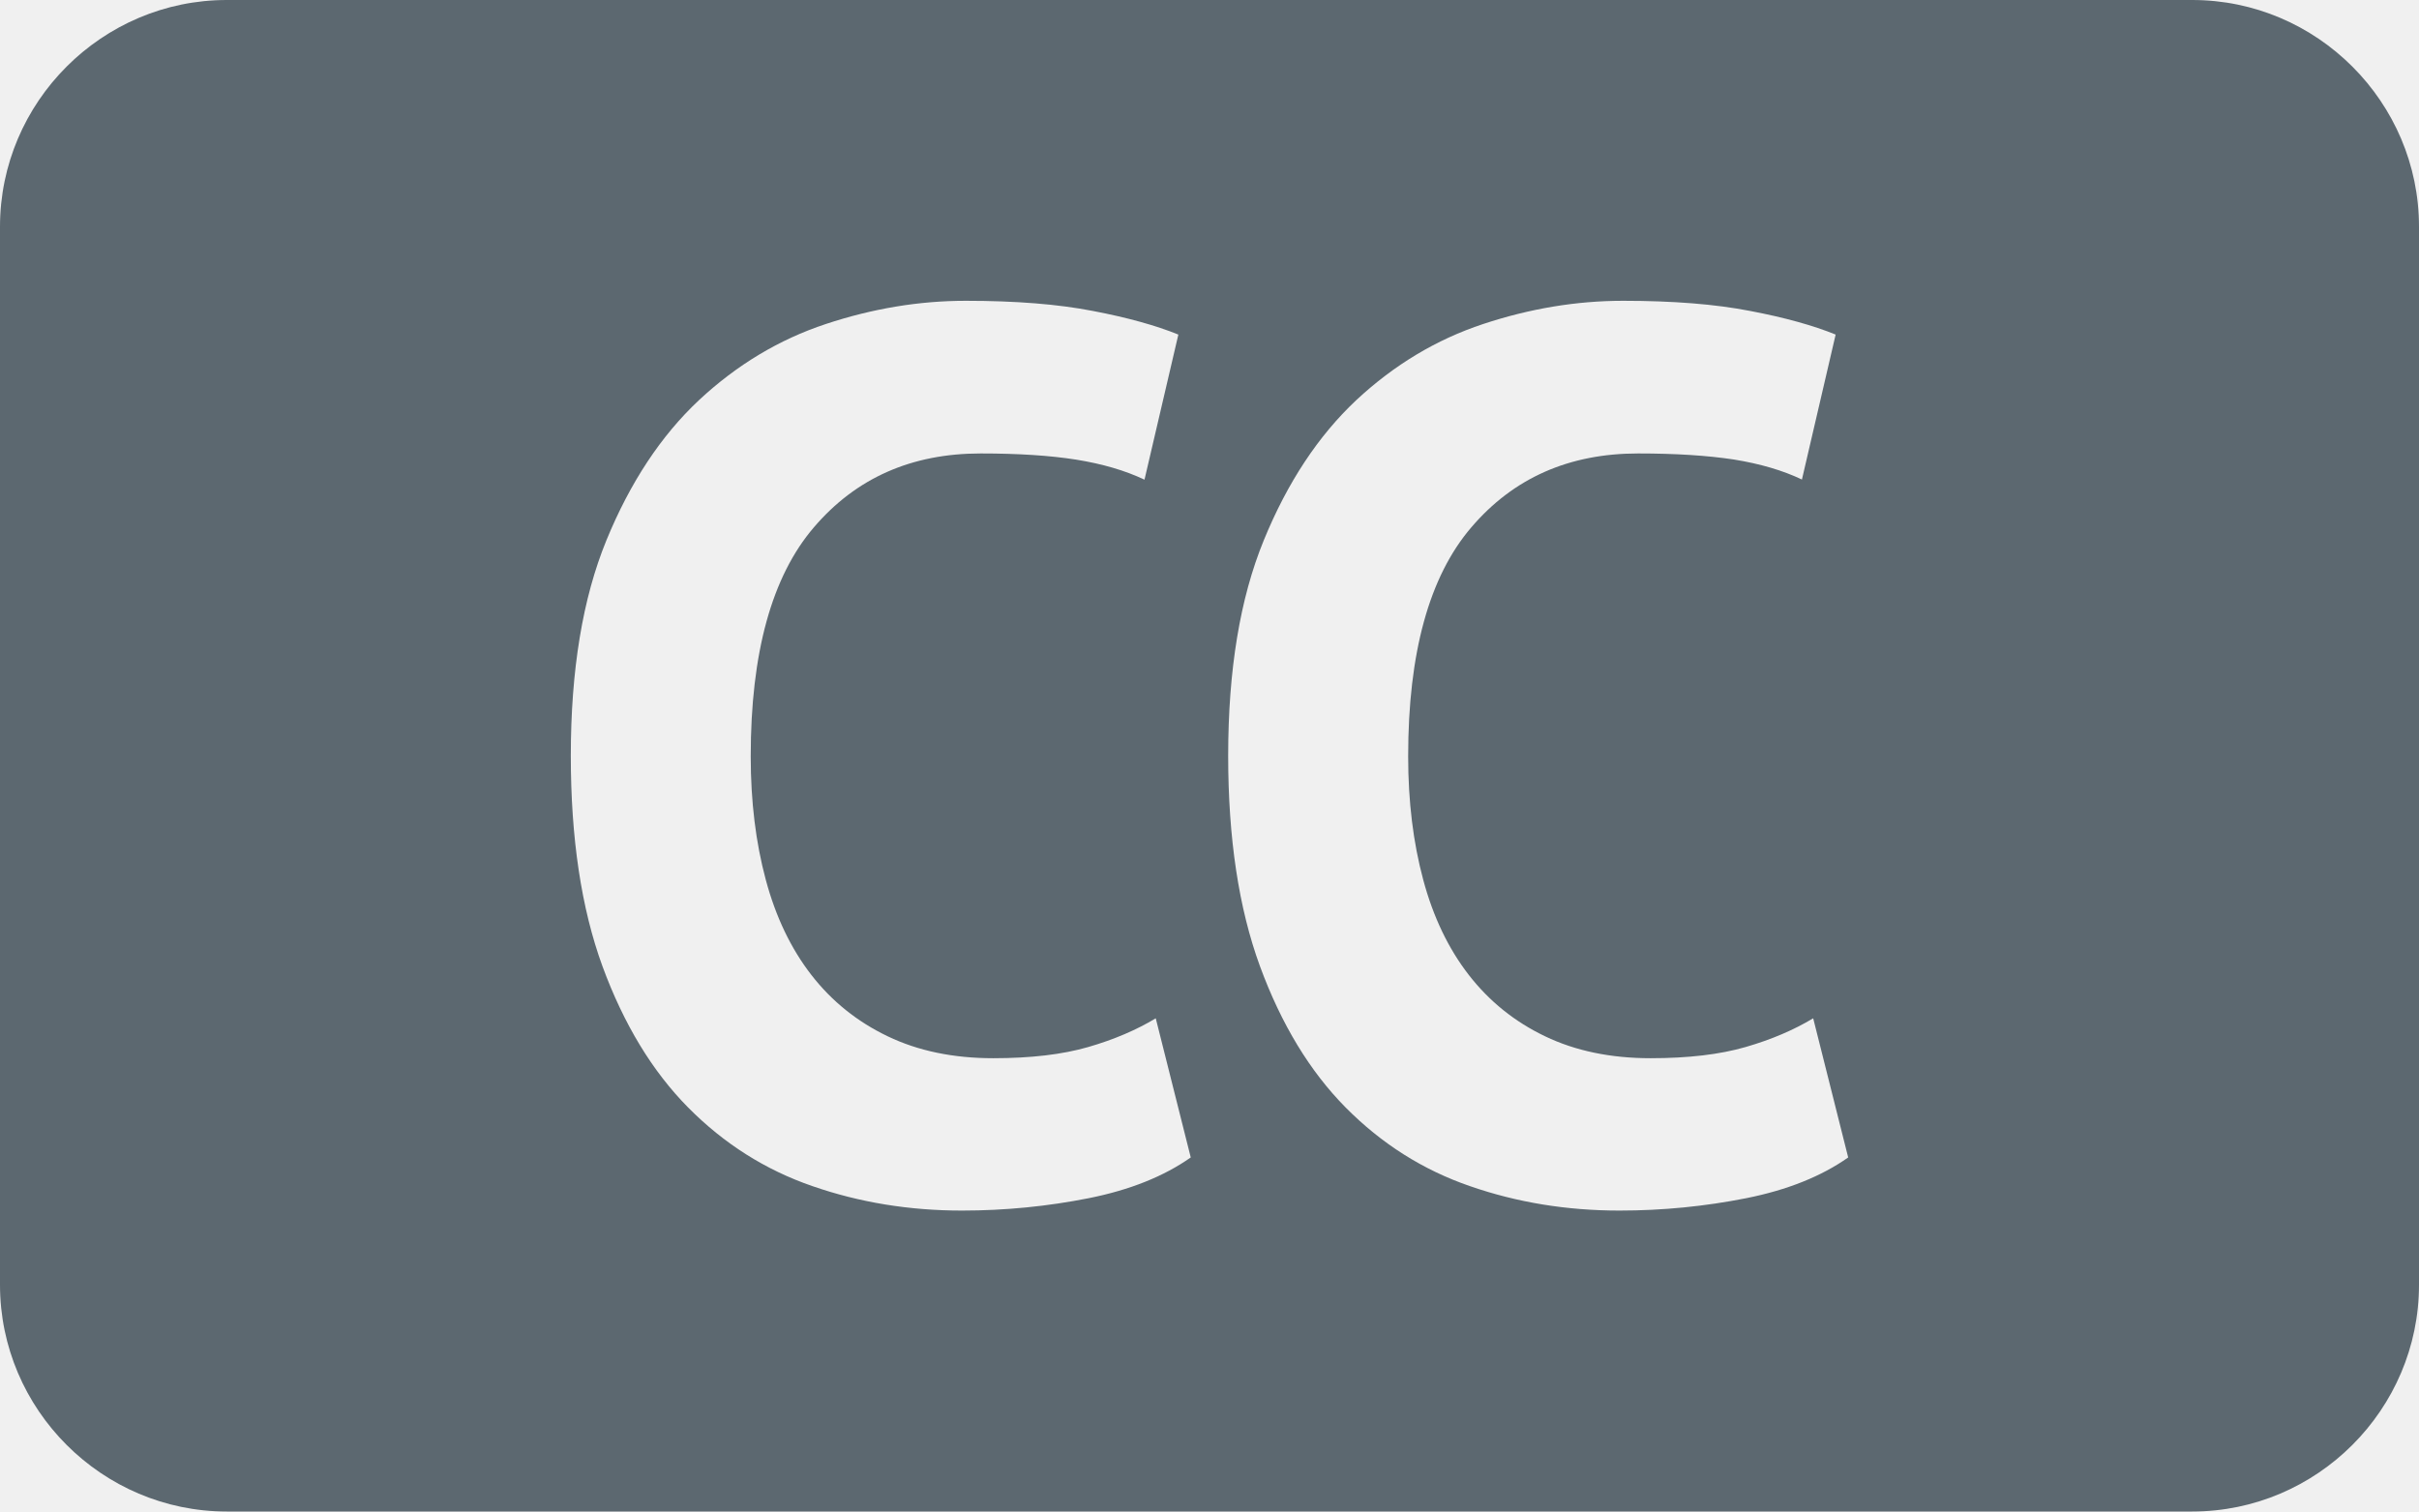
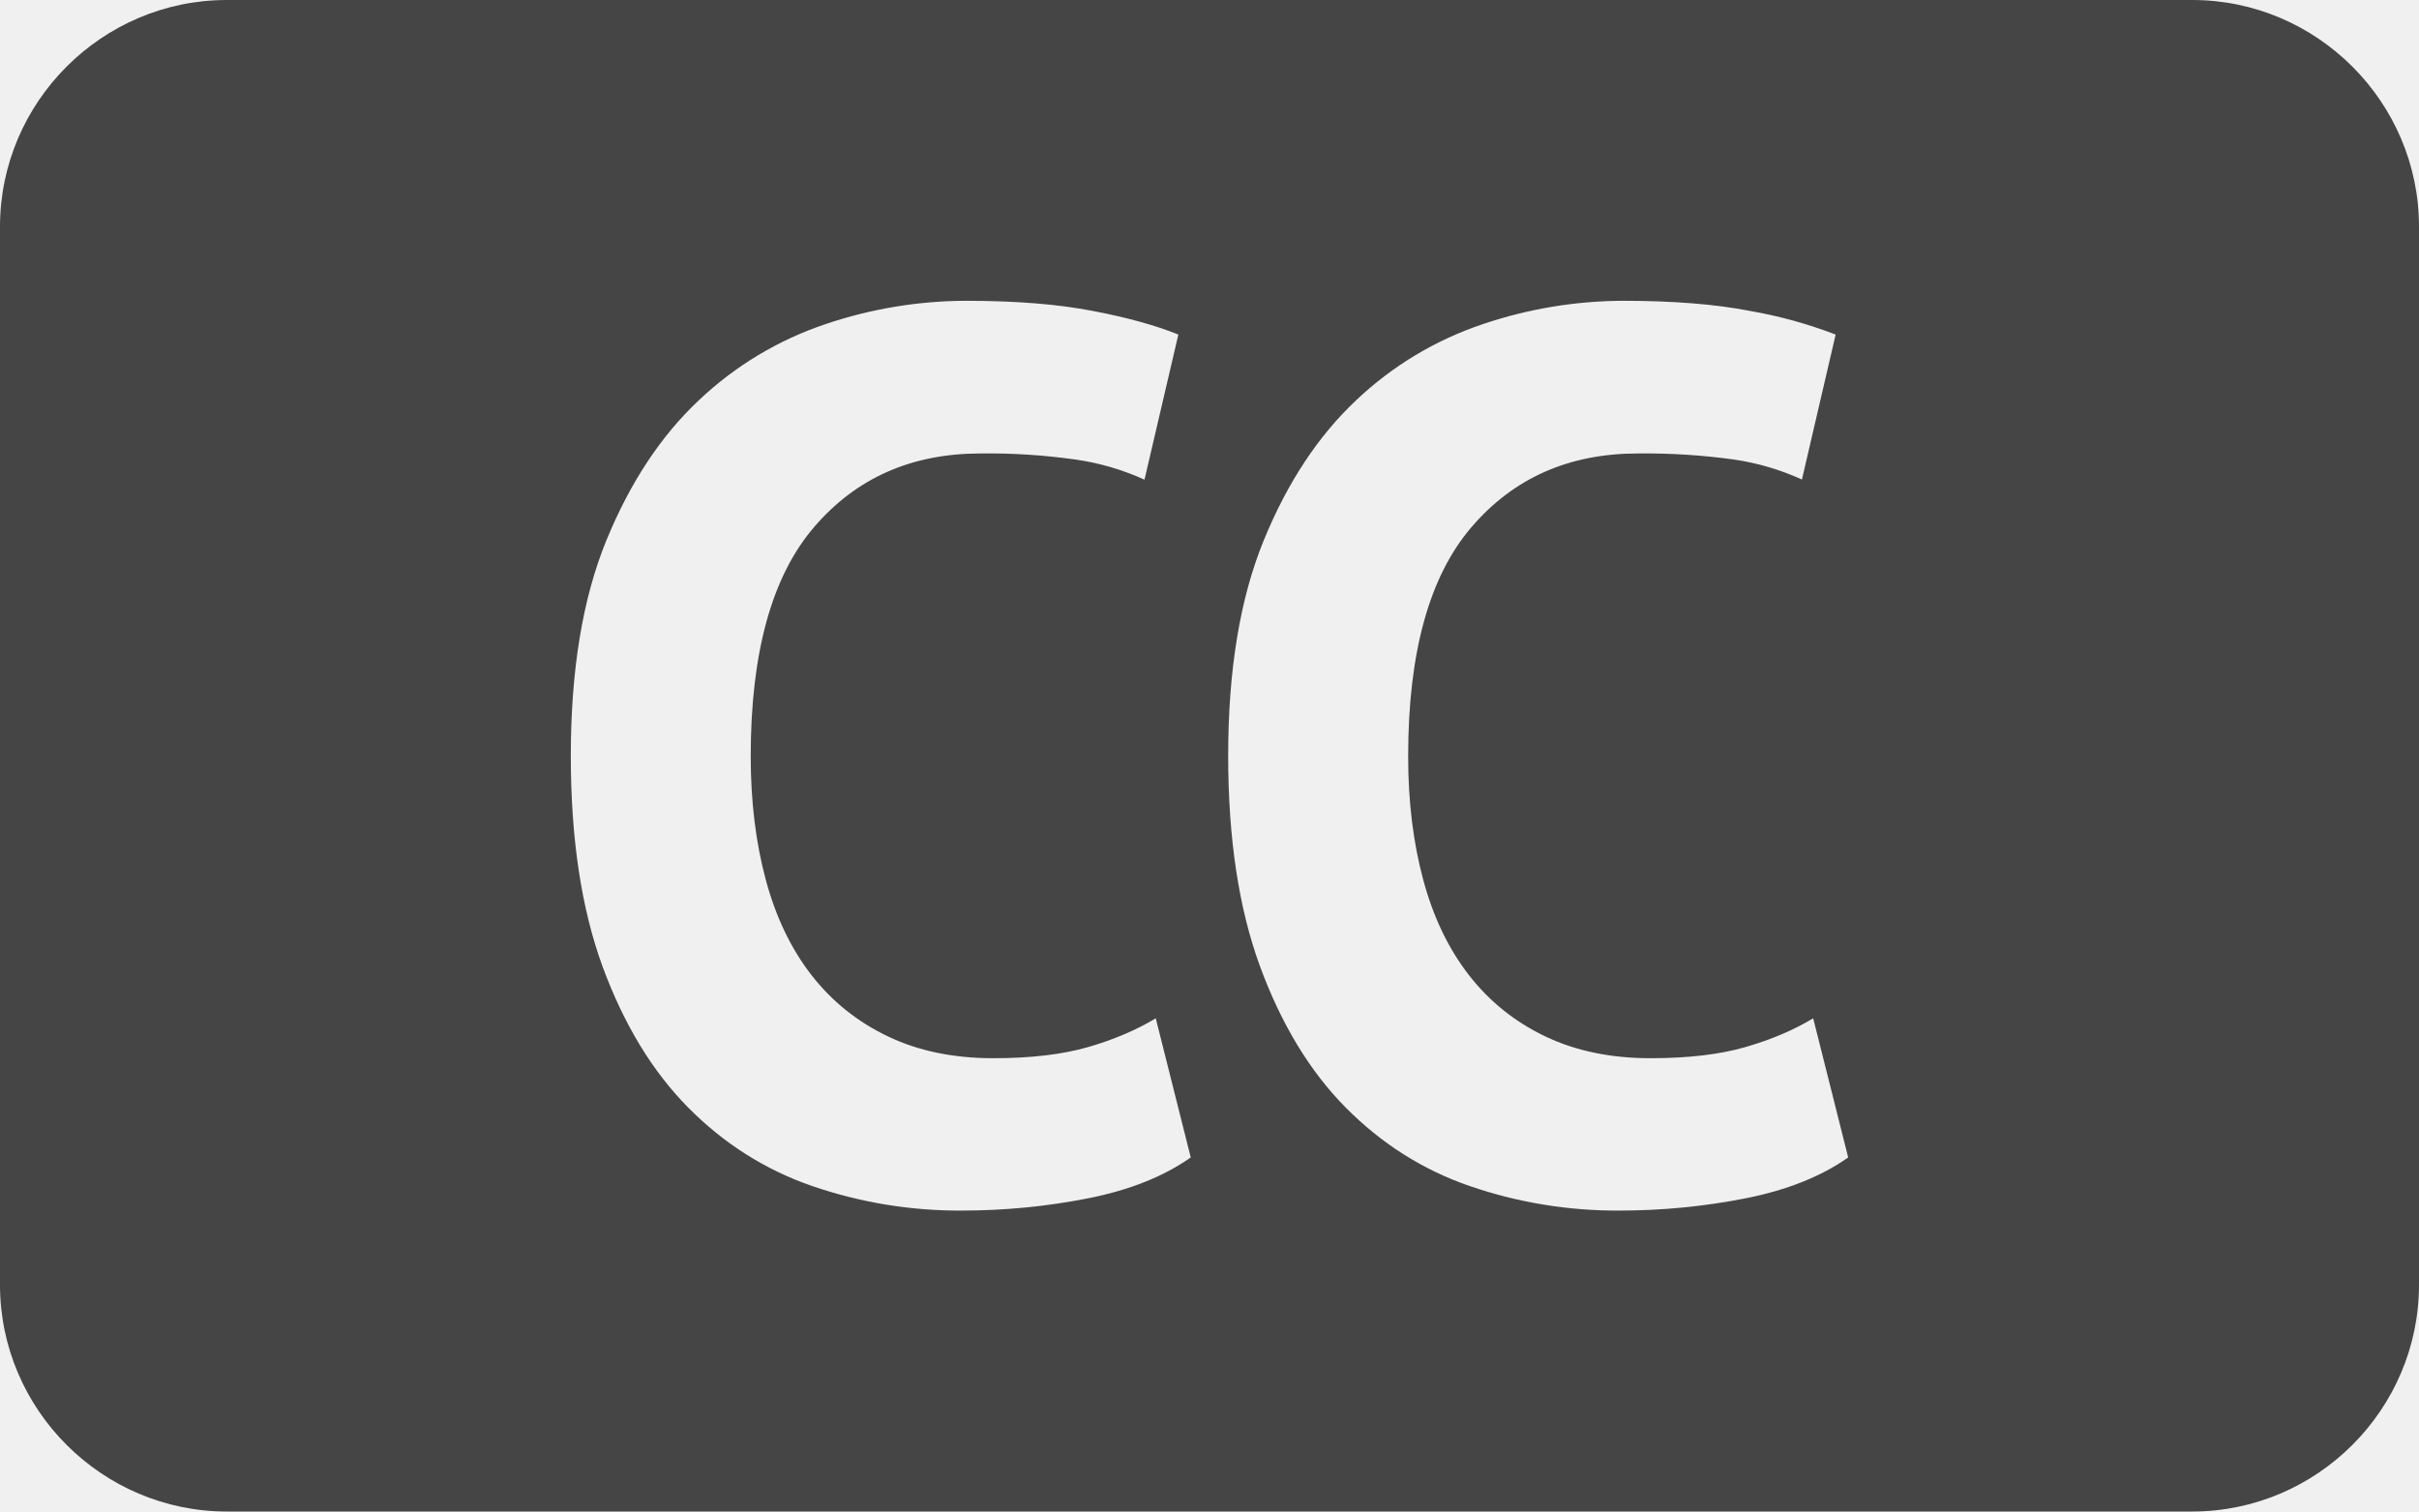
- <svg xmlns="http://www.w3.org/2000/svg" version="1.0" id="Layer_1" x="0px" y="0px" width="32px" height="20px" viewBox="0 0 32 20" enable-background="new 0 0 32 20" xml:space="preserve" fill="#ffffff">
-   <path fill="#5c6870" d="M29,0H3C1.35,0,0,1.35,0,3v14c0,1.65,1.35,3,3,3h26c1.65,0,3-1.35,3-3V3C32,1.35,30.65,0,29,0z   M14.403,15.854c-0.545,0.108-1.104,0.164-1.678,0.164c-0.694,0-1.354-0.107-1.976-0.323c-0.623-0.214-1.172-0.562-1.646-1.041  s-0.852-1.103-1.133-1.868C7.69,12.02,7.551,11.091,7.551,10c0-1.134,0.157-2.085,0.471-2.851c0.315-0.768,0.723-1.384,1.224-1.854  c0.502-0.468,1.062-0.804,1.679-1.008c0.616-0.204,1.233-0.307,1.852-0.307c0.66,0,1.22,0.045,1.678,0.134  c0.457,0.087,0.835,0.192,1.133,0.313L15.14,6.347c-0.254-0.121-0.555-0.209-0.902-0.265C13.891,6.027,13.47,6,12.973,6  c-0.915,0-1.649,0.325-2.206,0.977c-0.558,0.651-0.836,1.663-0.836,3.031c0,0.598,0.067,1.142,0.199,1.632  c0.132,0.493,0.334,0.913,0.603,1.26c0.271,0.349,0.607,0.619,1.01,0.812c0.402,0.193,0.867,0.29,1.396,0.29  c0.496,0,0.915-0.049,1.257-0.148c0.342-0.099,0.639-0.227,0.893-0.38l0.463,1.841C15.398,15.564,14.949,15.745,14.403,15.854z   M23.101,15.854c-0.545,0.108-1.105,0.164-1.678,0.164c-0.694,0-1.354-0.107-1.976-0.323c-0.623-0.214-1.172-0.562-1.646-1.041  s-0.852-1.103-1.133-1.868c-0.281-0.767-0.421-1.695-0.421-2.786c0-1.134,0.157-2.085,0.471-2.851  c0.314-0.768,0.723-1.384,1.223-1.854c0.502-0.468,1.062-0.804,1.68-1.008c0.616-0.204,1.233-0.307,1.851-0.307  c0.661,0,1.221,0.045,1.678,0.134c0.458,0.087,0.836,0.192,1.133,0.313l-0.446,1.918c-0.253-0.121-0.554-0.209-0.901-0.265  C22.588,6.027,22.166,6,21.67,6c-0.915,0-1.649,0.325-2.206,0.977c-0.558,0.651-0.836,1.663-0.836,3.031  c0,0.598,0.067,1.142,0.199,1.632c0.132,0.493,0.334,0.913,0.603,1.26c0.271,0.349,0.606,0.619,1.009,0.812  c0.402,0.193,0.868,0.29,1.396,0.29c0.497,0,0.915-0.049,1.257-0.148c0.342-0.099,0.64-0.227,0.894-0.38l0.463,1.841  C24.096,15.564,23.646,15.745,23.101,15.854z" />
+ <svg xmlns="http://www.w3.org/2000/svg" version="1" width="32" height="20" viewBox="0 0 32 20">
+   <path fill="#454545" d="M29 0H3C1.35 0 0 1.35 0 3v14c0 1.65 1.35 3 3 3h26c1.65 0 3-1.35 3-3V3c0-1.65-1.35-3-3-3zM14.403 15.854a8.61 8.61 0 0 1-1.678.164 5.986 5.986 0 0 1-1.976-.323c-.623-.214-1.172-.562-1.646-1.041s-.852-1.103-1.133-1.868c-.28-.766-.419-1.695-.419-2.786 0-1.134.157-2.085.471-2.851.315-.768.723-1.384 1.224-1.854a4.53 4.53 0 0 1 1.679-1.008 5.86 5.86 0 0 1 1.852-.307c.66 0 1.22.045 1.678.134.457.087.835.192 1.133.313l-.448 1.92a3.332 3.332 0 0 0-.902-.265A8.244 8.244 0 0 0 12.973 6c-.915 0-1.649.325-2.206.977-.558.651-.836 1.663-.836 3.031 0 .598.067 1.142.199 1.632.132.493.334.913.603 1.26.271.349.607.619 1.01.812.402.193.867.29 1.396.29.496 0 .915-.049 1.257-.148.342-.099.639-.227.893-.38l.463 1.841c-.354.249-.803.43-1.349.539zm8.698 0a8.618 8.618 0 0 1-1.678.164 5.986 5.986 0 0 1-1.976-.323c-.623-.214-1.172-.562-1.646-1.041s-.852-1.103-1.133-1.868c-.281-.767-.421-1.695-.421-2.786 0-1.134.157-2.085.471-2.851.314-.768.723-1.384 1.223-1.854a4.526 4.526 0 0 1 1.68-1.008 5.858 5.858 0 0 1 1.851-.307c.661 0 1.221.045 1.678.134a6.05 6.05 0 0 1 1.133.313l-.446 1.918a3.314 3.314 0 0 0-.901-.265A8.569 8.569 0 0 0 21.67 6c-.915 0-1.649.325-2.206.977-.558.651-.836 1.663-.836 3.031 0 .598.067 1.142.199 1.632.132.493.334.913.603 1.26.271.349.606.619 1.009.812.402.193.868.29 1.396.29.497 0 .915-.049 1.257-.148.342-.099.64-.227.894-.38l.463 1.841c-.353.249-.803.43-1.348.539z" />
</svg>
